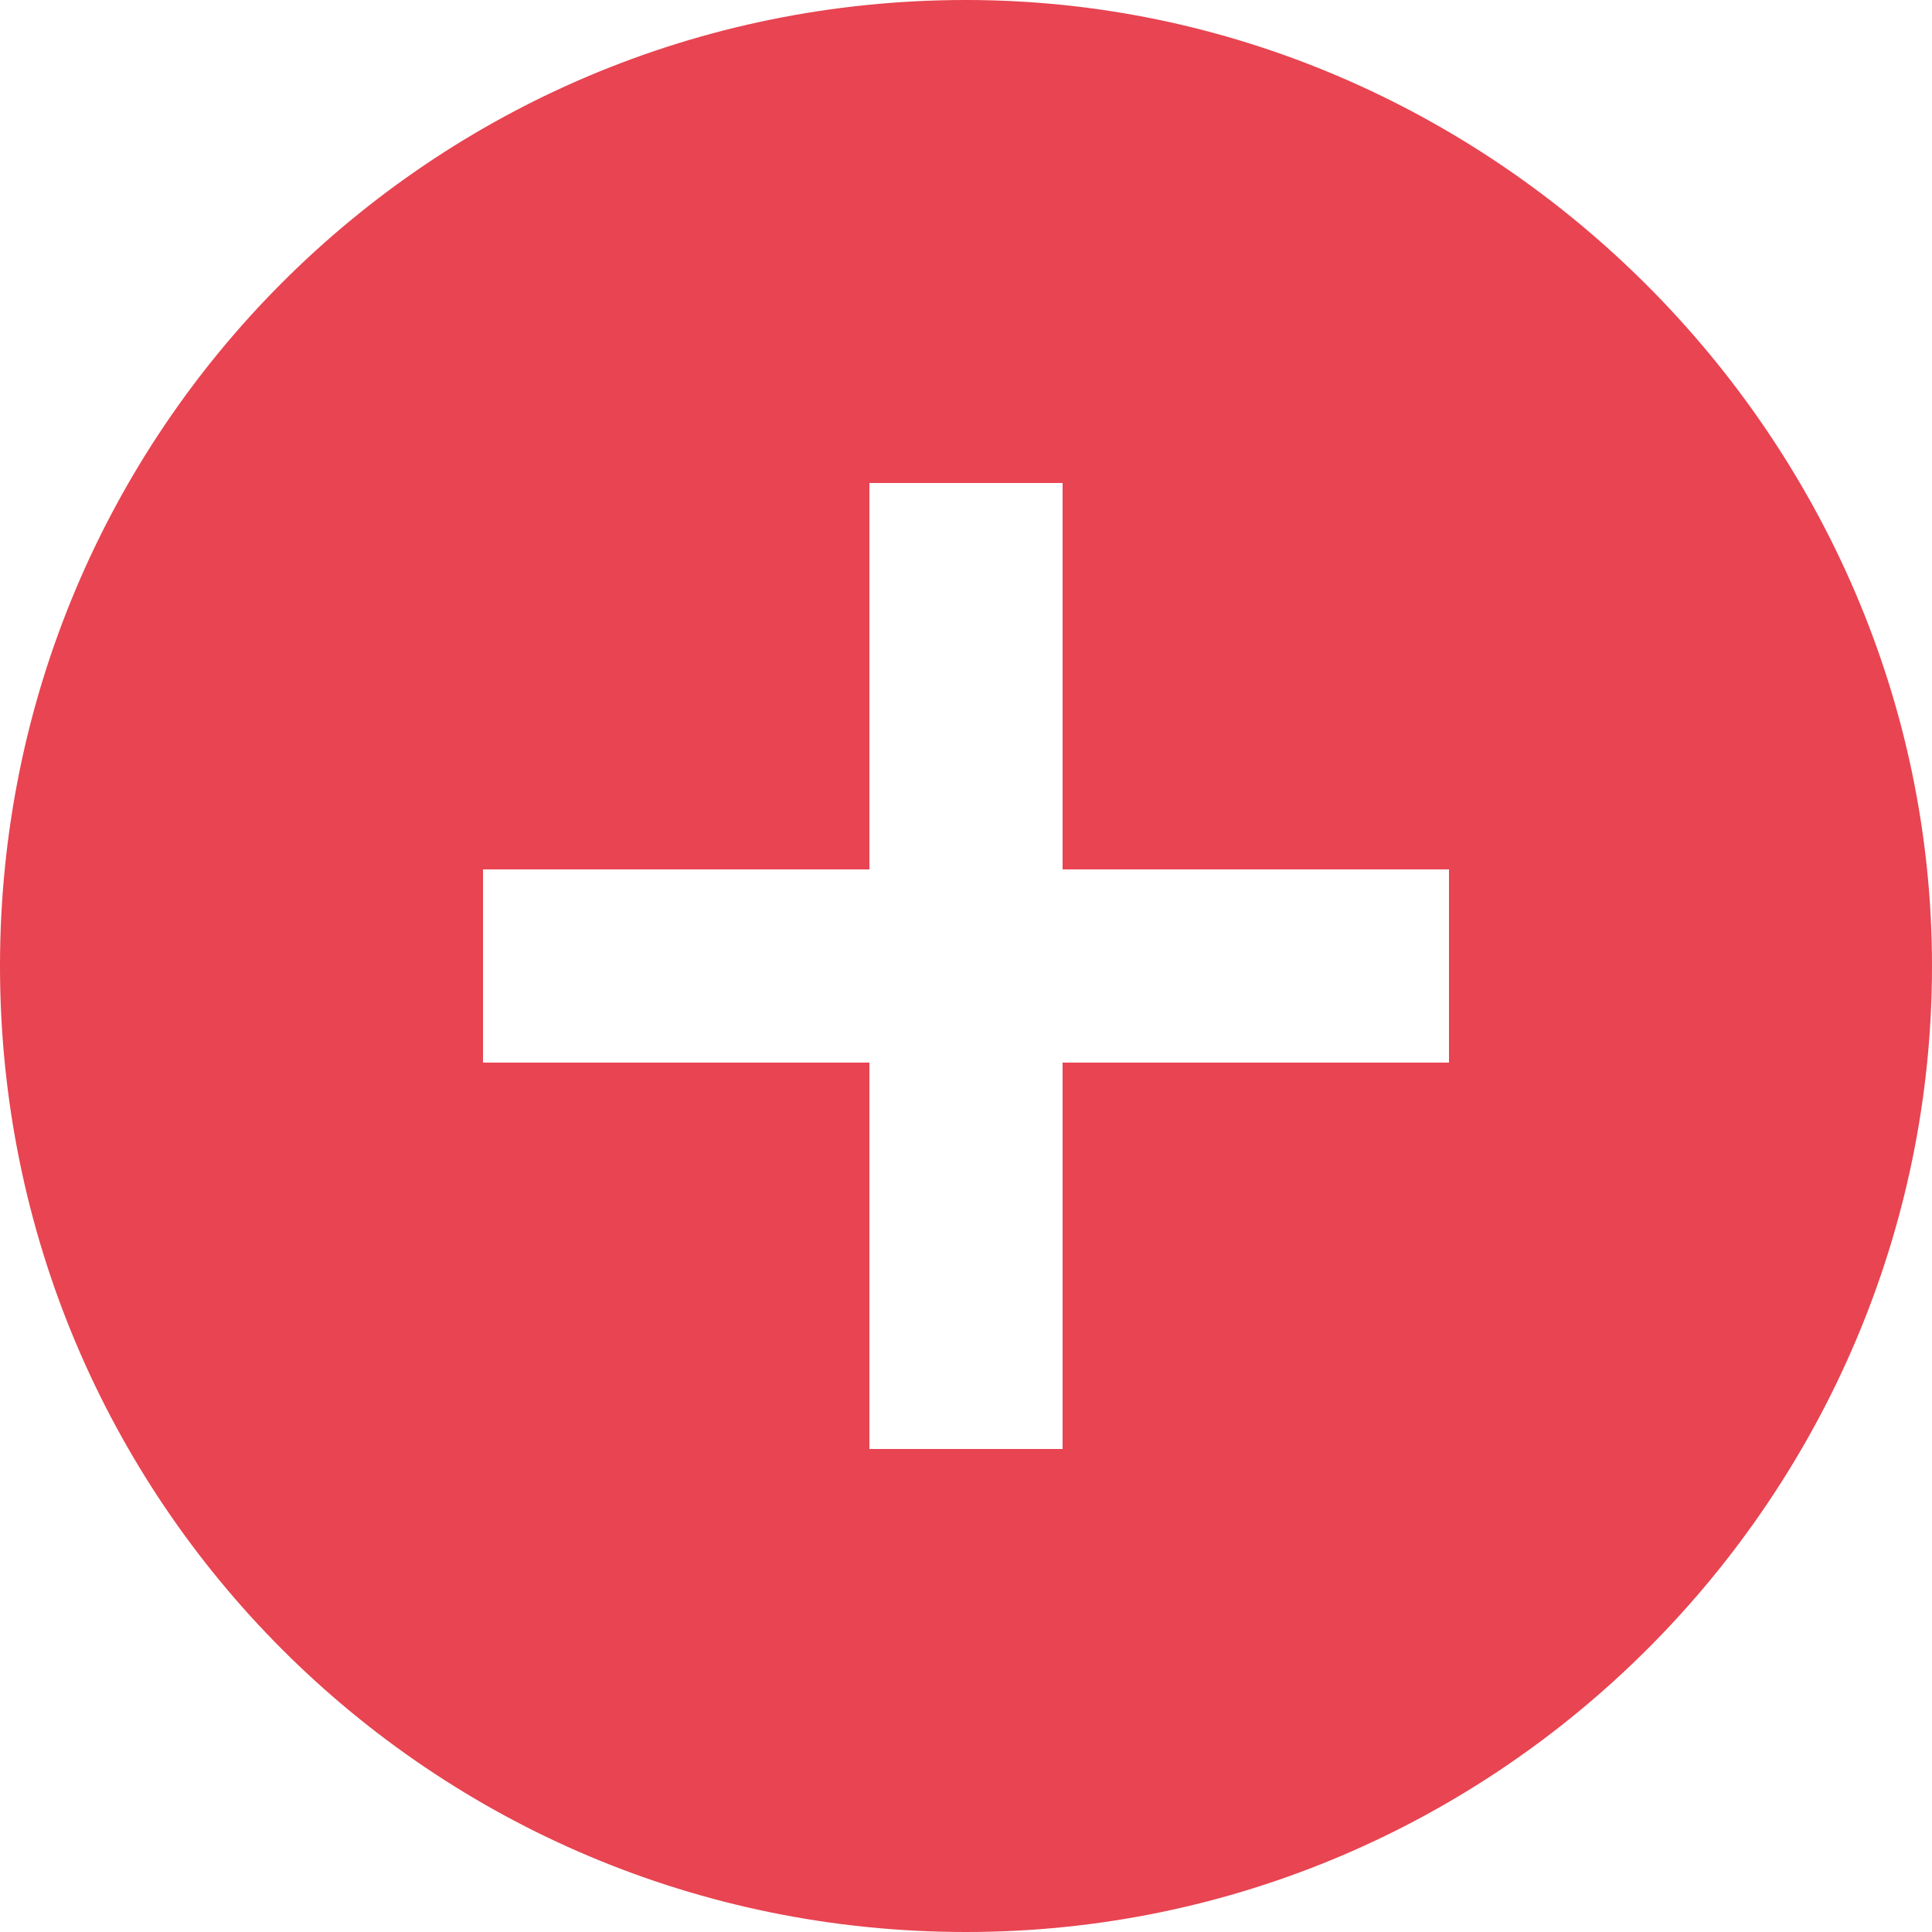
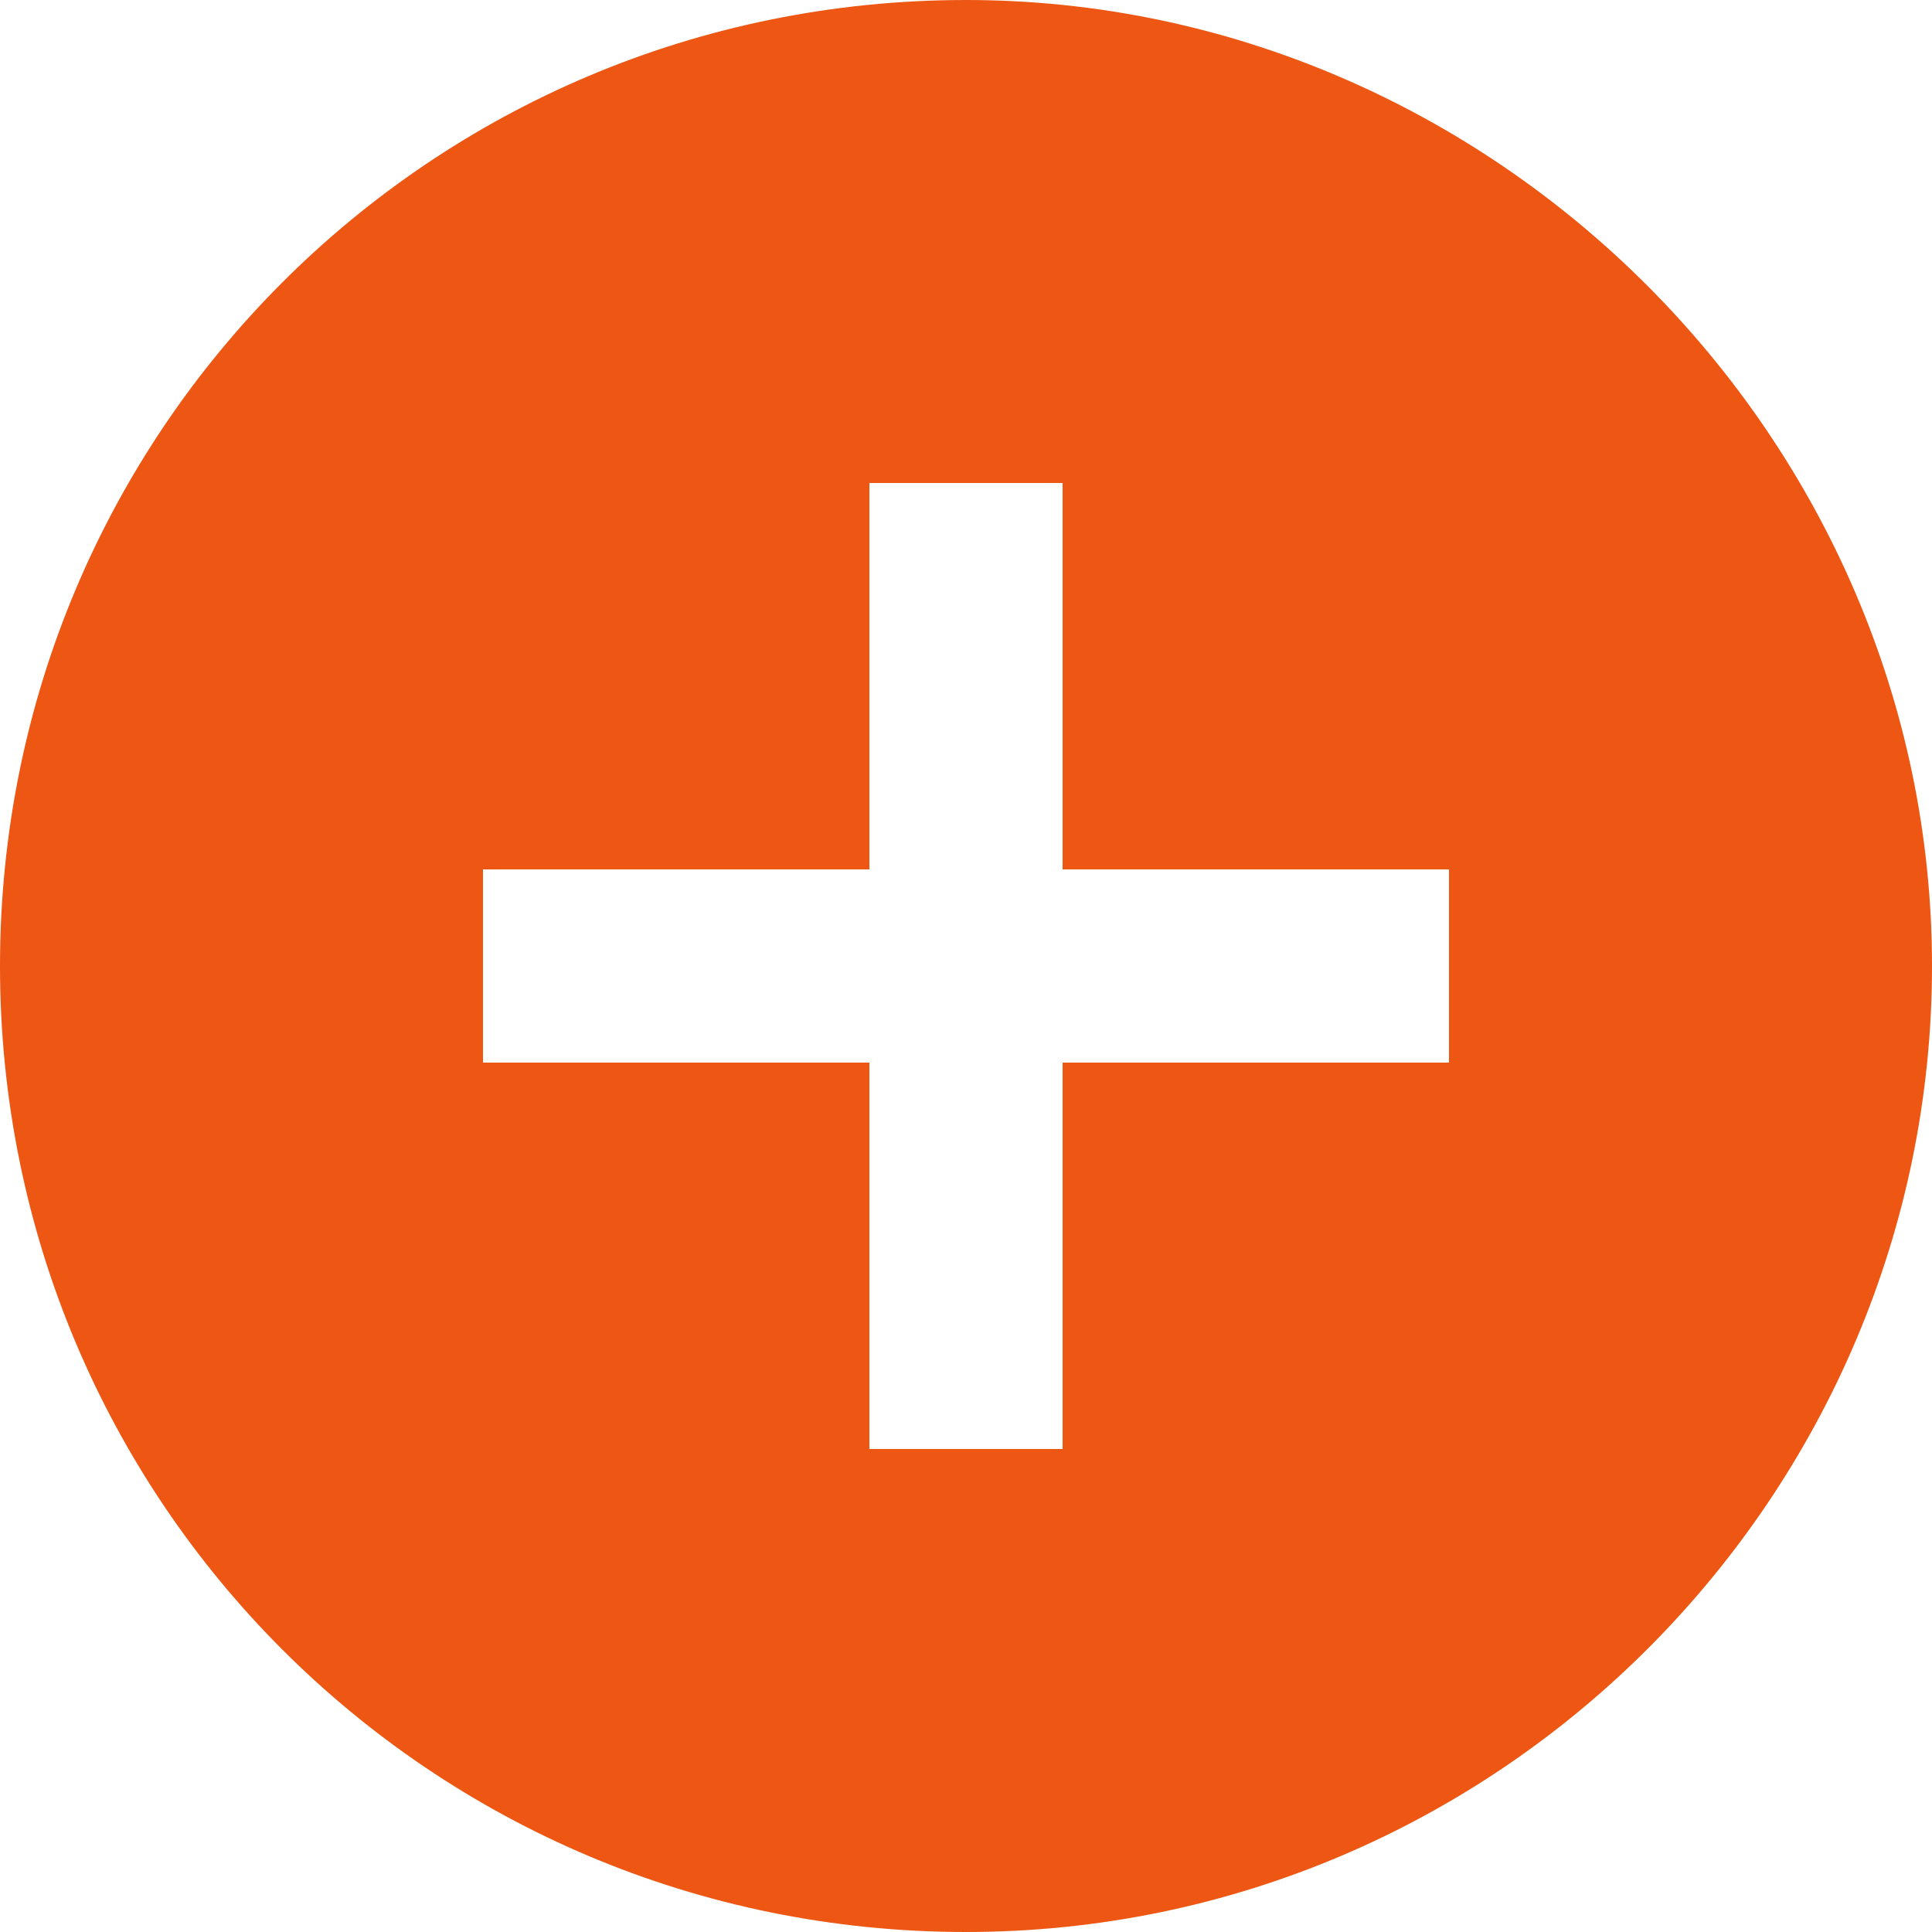
<svg xmlns="http://www.w3.org/2000/svg" version="1.1" id="Capa_1" x="0px" y="0px" viewBox="0 0 26 26" style="enable-background:new 0 0 26 26;" xml:space="preserve">
  <style type="text/css">
- 	.st0{fill:#e84451;}
+ 	.st0{fill:#ed5713;}
</style>
  <g>
    <g id="add-circle">
      <path class="st0" d="M13,0C5.8,0,0,5.8,0,13s5.8,13,13,13s13-5.9,13-13S20.1,0,13,0z M19.5,14.3h-5.2v5.2h-2.6v-5.2H6.5v-2.6h5.2    V6.5h2.6v5.2h5.2V14.3z" />
    </g>
  </g>
</svg>
